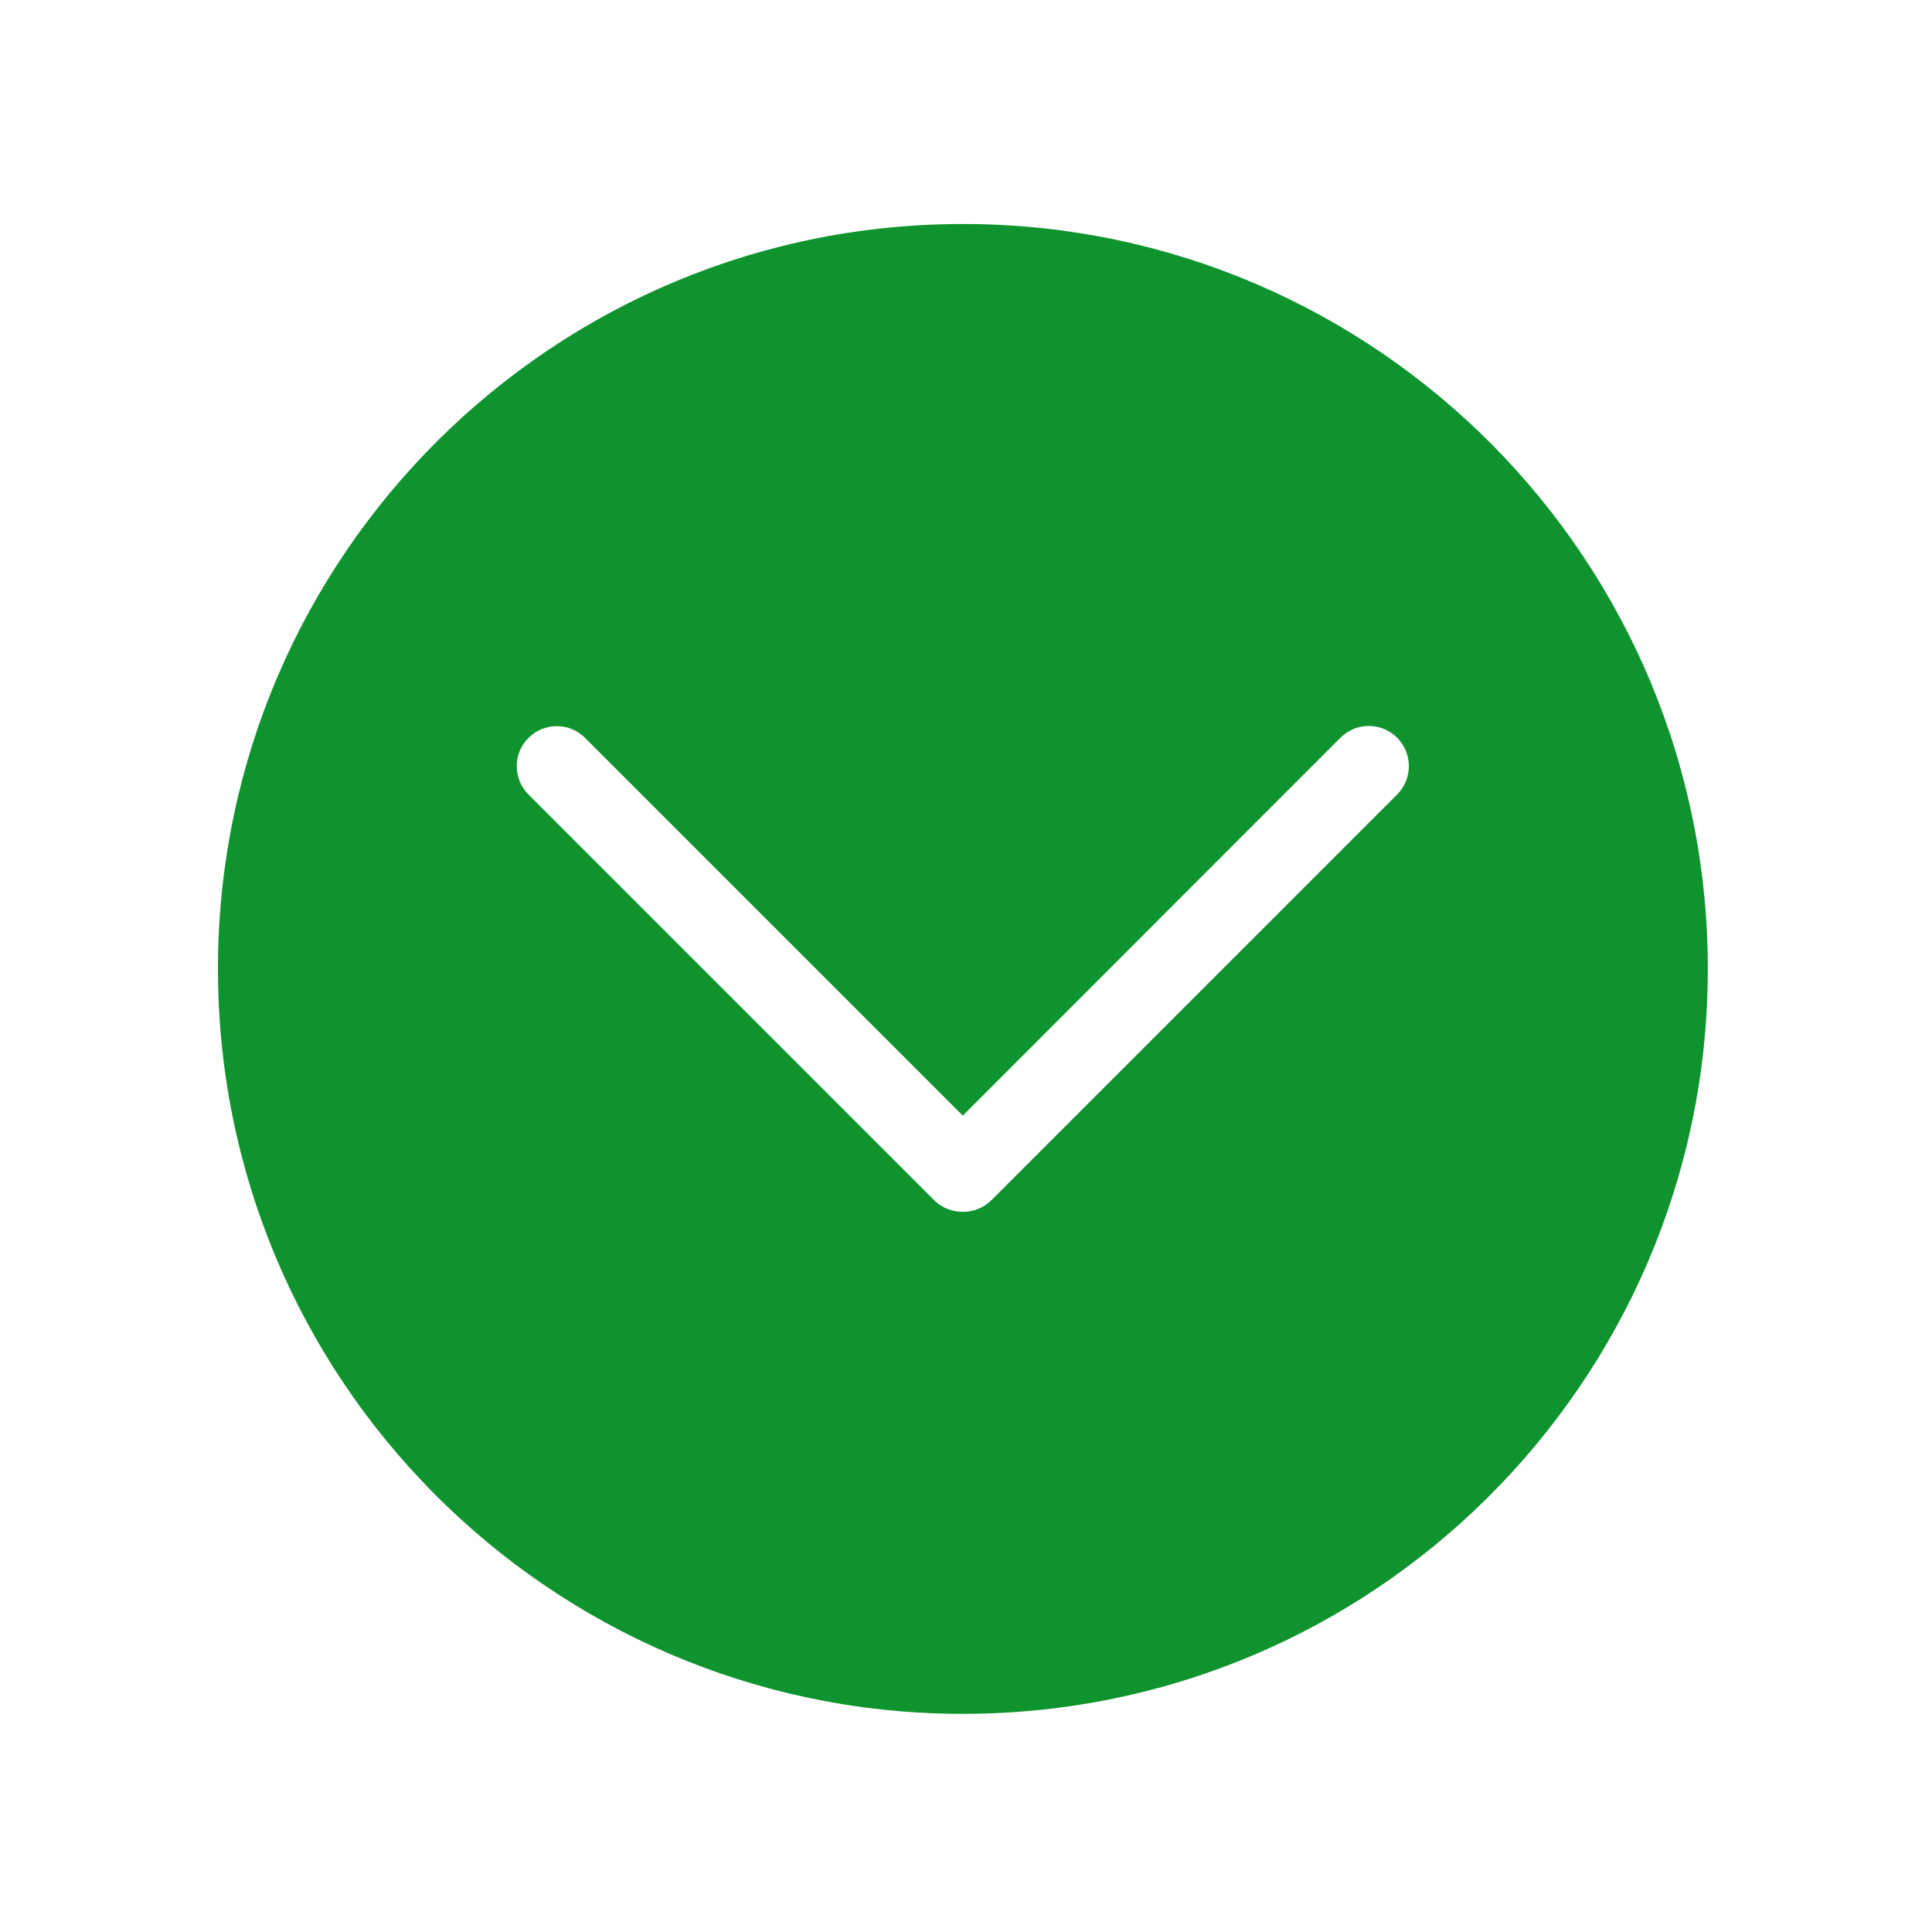
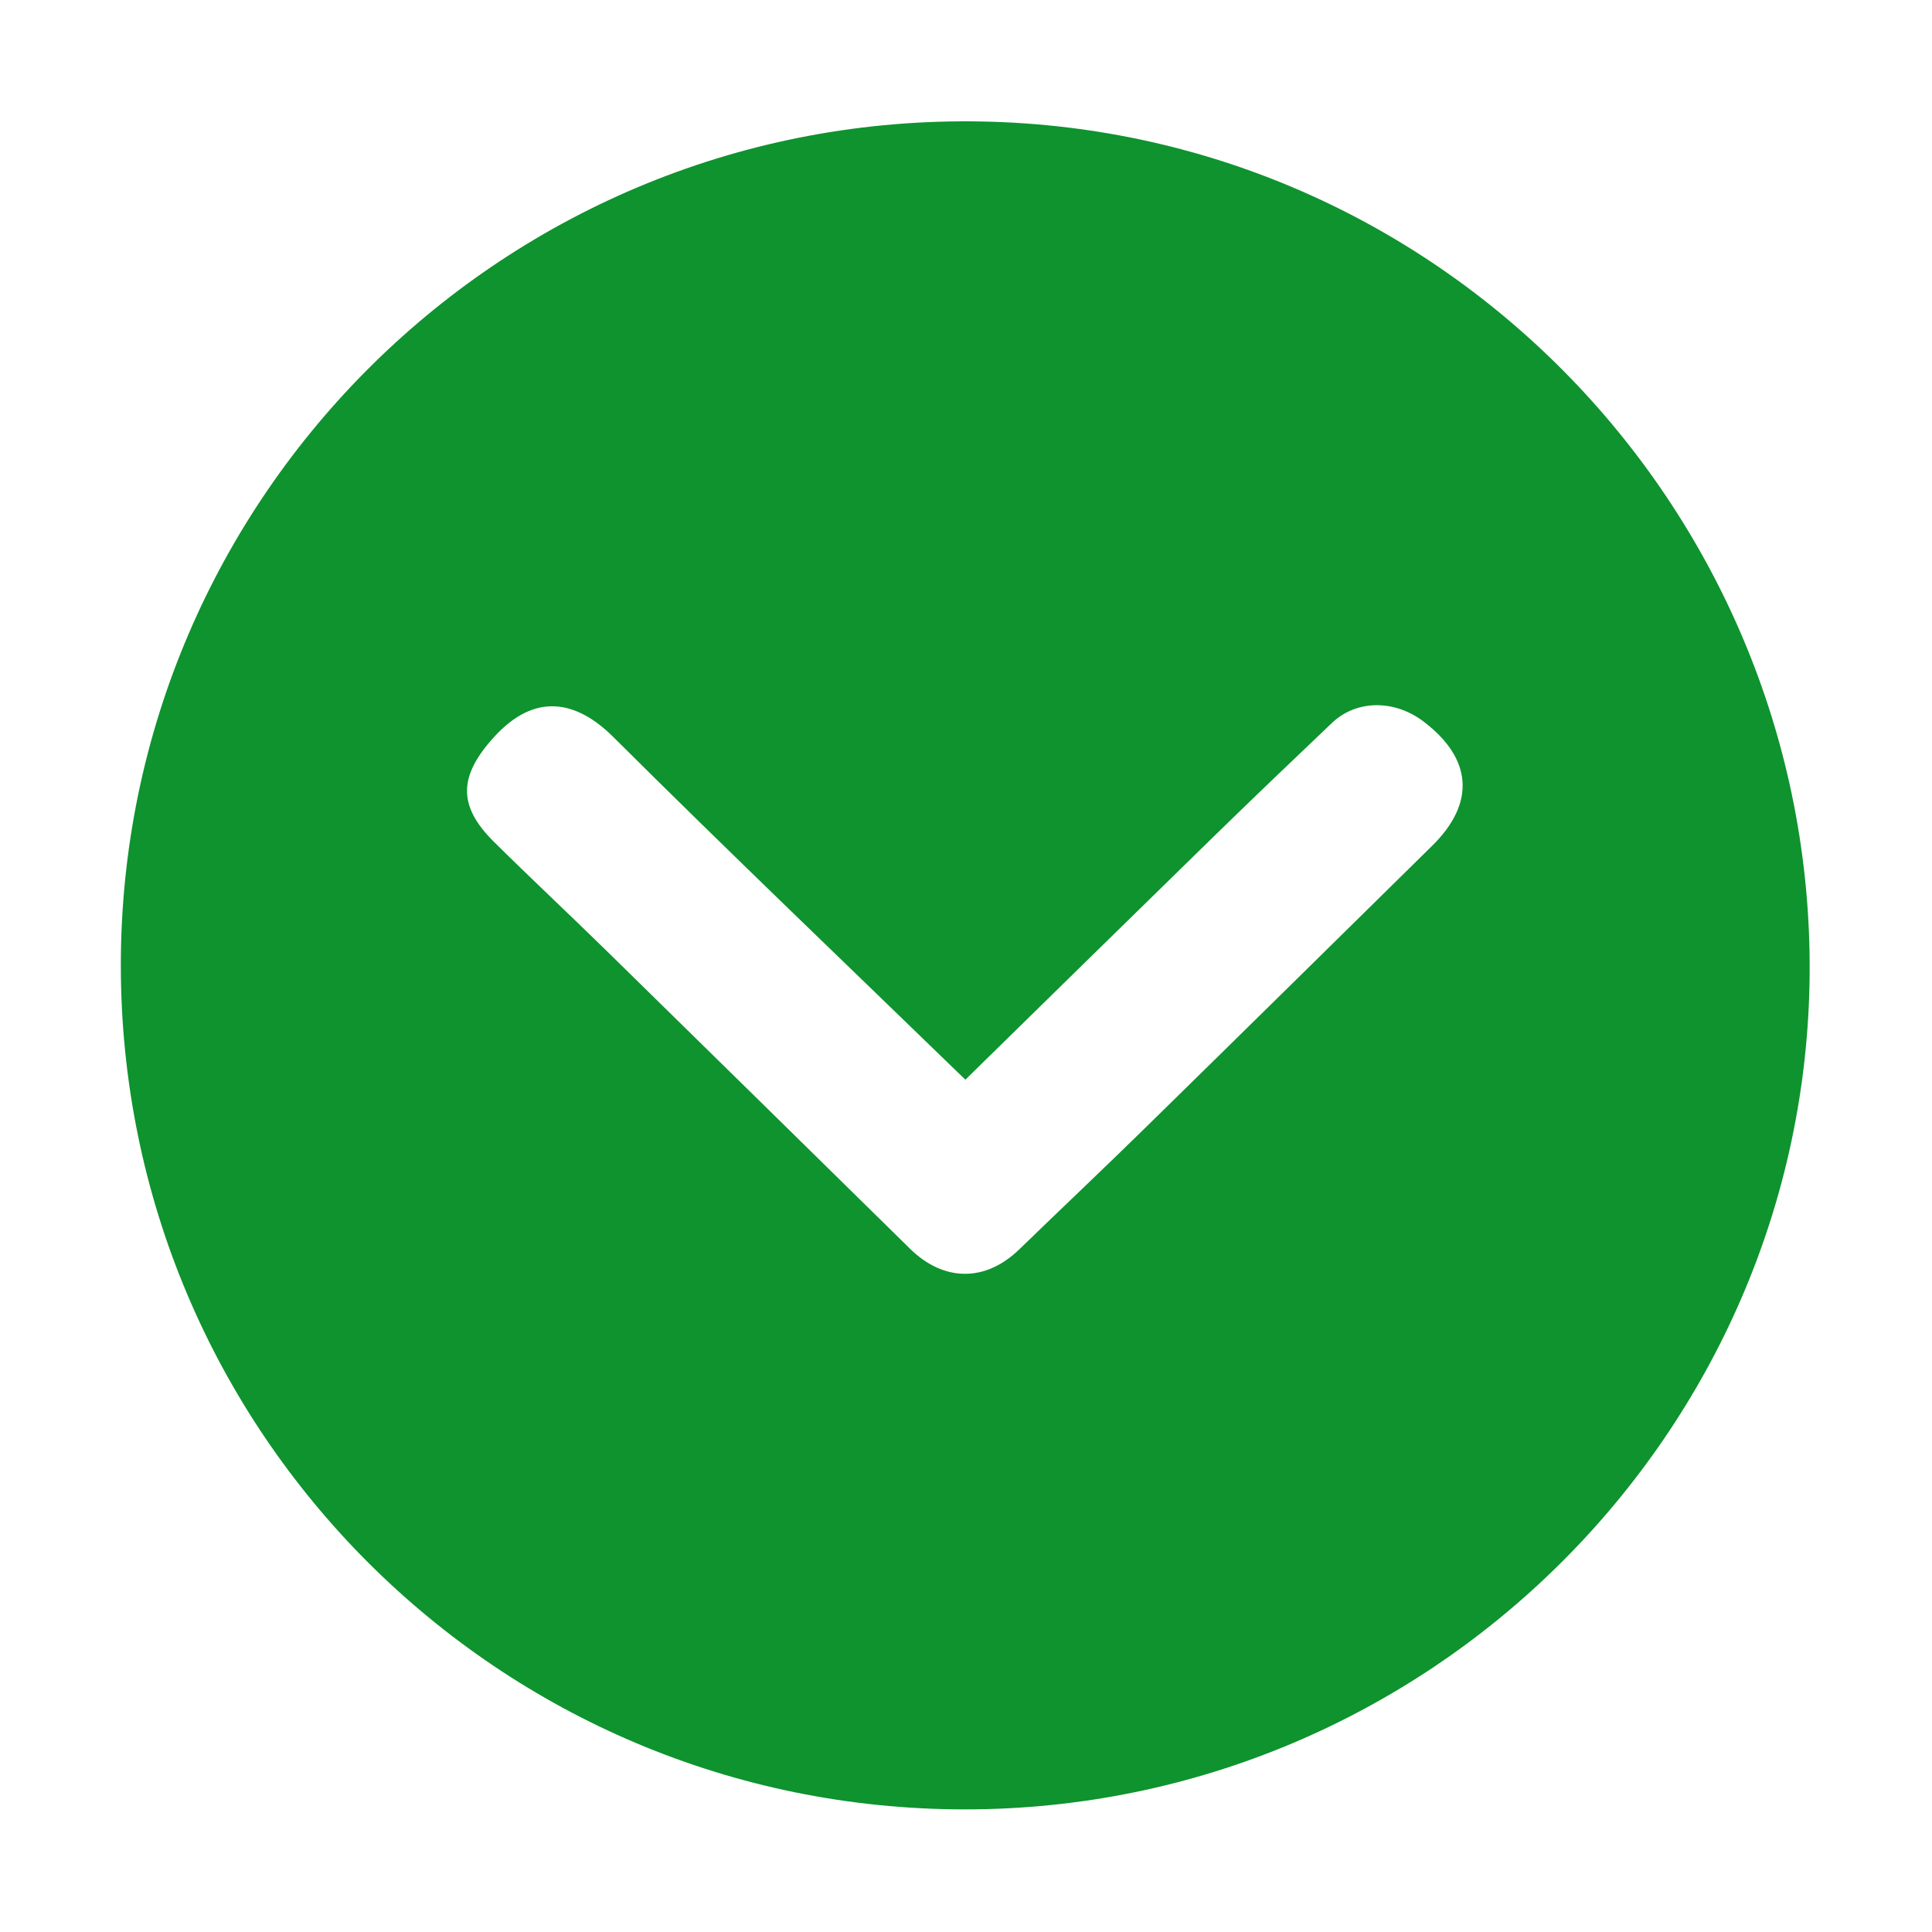
- <svg xmlns="http://www.w3.org/2000/svg" t="1600044437368" class="icon" viewBox="0 0 1024 1024" version="1.1" p-id="6488" width="200" height="200">
+ <svg xmlns="http://www.w3.org/2000/svg" t="1601000521407" class="icon" viewBox="0 0 1024 1024" version="1.1" p-id="5182" width="200" height="200">
  <defs>
    <style type="text/css" />
  </defs>
-   <path d="M905.1 505.7c-4.3-218-184.6-391.2-402.6-386.9-218 4.3-391.2 184.6-386.9 402.6s184.6 391.2 402.6 386.9 391.2-184.6 386.9-402.6z m-164.6-84.6l-215 215c-4.2 4.2-9.7 6.2-15.2 6.2s-11-2-15.2-6.2l-215-215c-8.3-8.3-8.3-21.8 0-30 8.3-8.3 21.8-8.3 30 0l200.2 200.2L710.5 391c8.3-8.3 21.8-8.3 30 0 8.3 8.3 8.3 21.8 0 30.1z" fill="#0e932e" p-id="6489" />
+   <path d="M511.405 959.011C264.15 959.01 64.093 758.975 64.045 511.672 63.996 262.876 268.438 59.55 520.421 64.396c246.366 4.738 440.333 208.477 438.726 451.292C957.533 759.509 757.332 959.012 511.405 959.011zM511.665 572.258c-62.948-61.081-125.385-120.685-186.538-181.575-19.584-19.5-41.573-23.99-63.396 0.094-18.409 20.319-19.471 36.057 0.036 55.379 19.728 19.541 40.032 38.5 59.87 57.93 53.642 52.542 107.171 105.198 160.742 157.813 17.908 17.589 39.974 17.63 57.837 0.307 22.018-21.352 44.327-42.408 66.236-63.872 50.983-49.945 101.825-100.034 152.679-150.111 22.957-22.607 21.291-46.07-4.53-65.733-15.505-11.808-35.64-11.674-48.641 0.684-21.05 20.008-42.042 40.082-62.829 60.362C599.467 486.131 555.952 528.877 511.665 572.258z" p-id="5183" fill="#0e932e" />
</svg>
